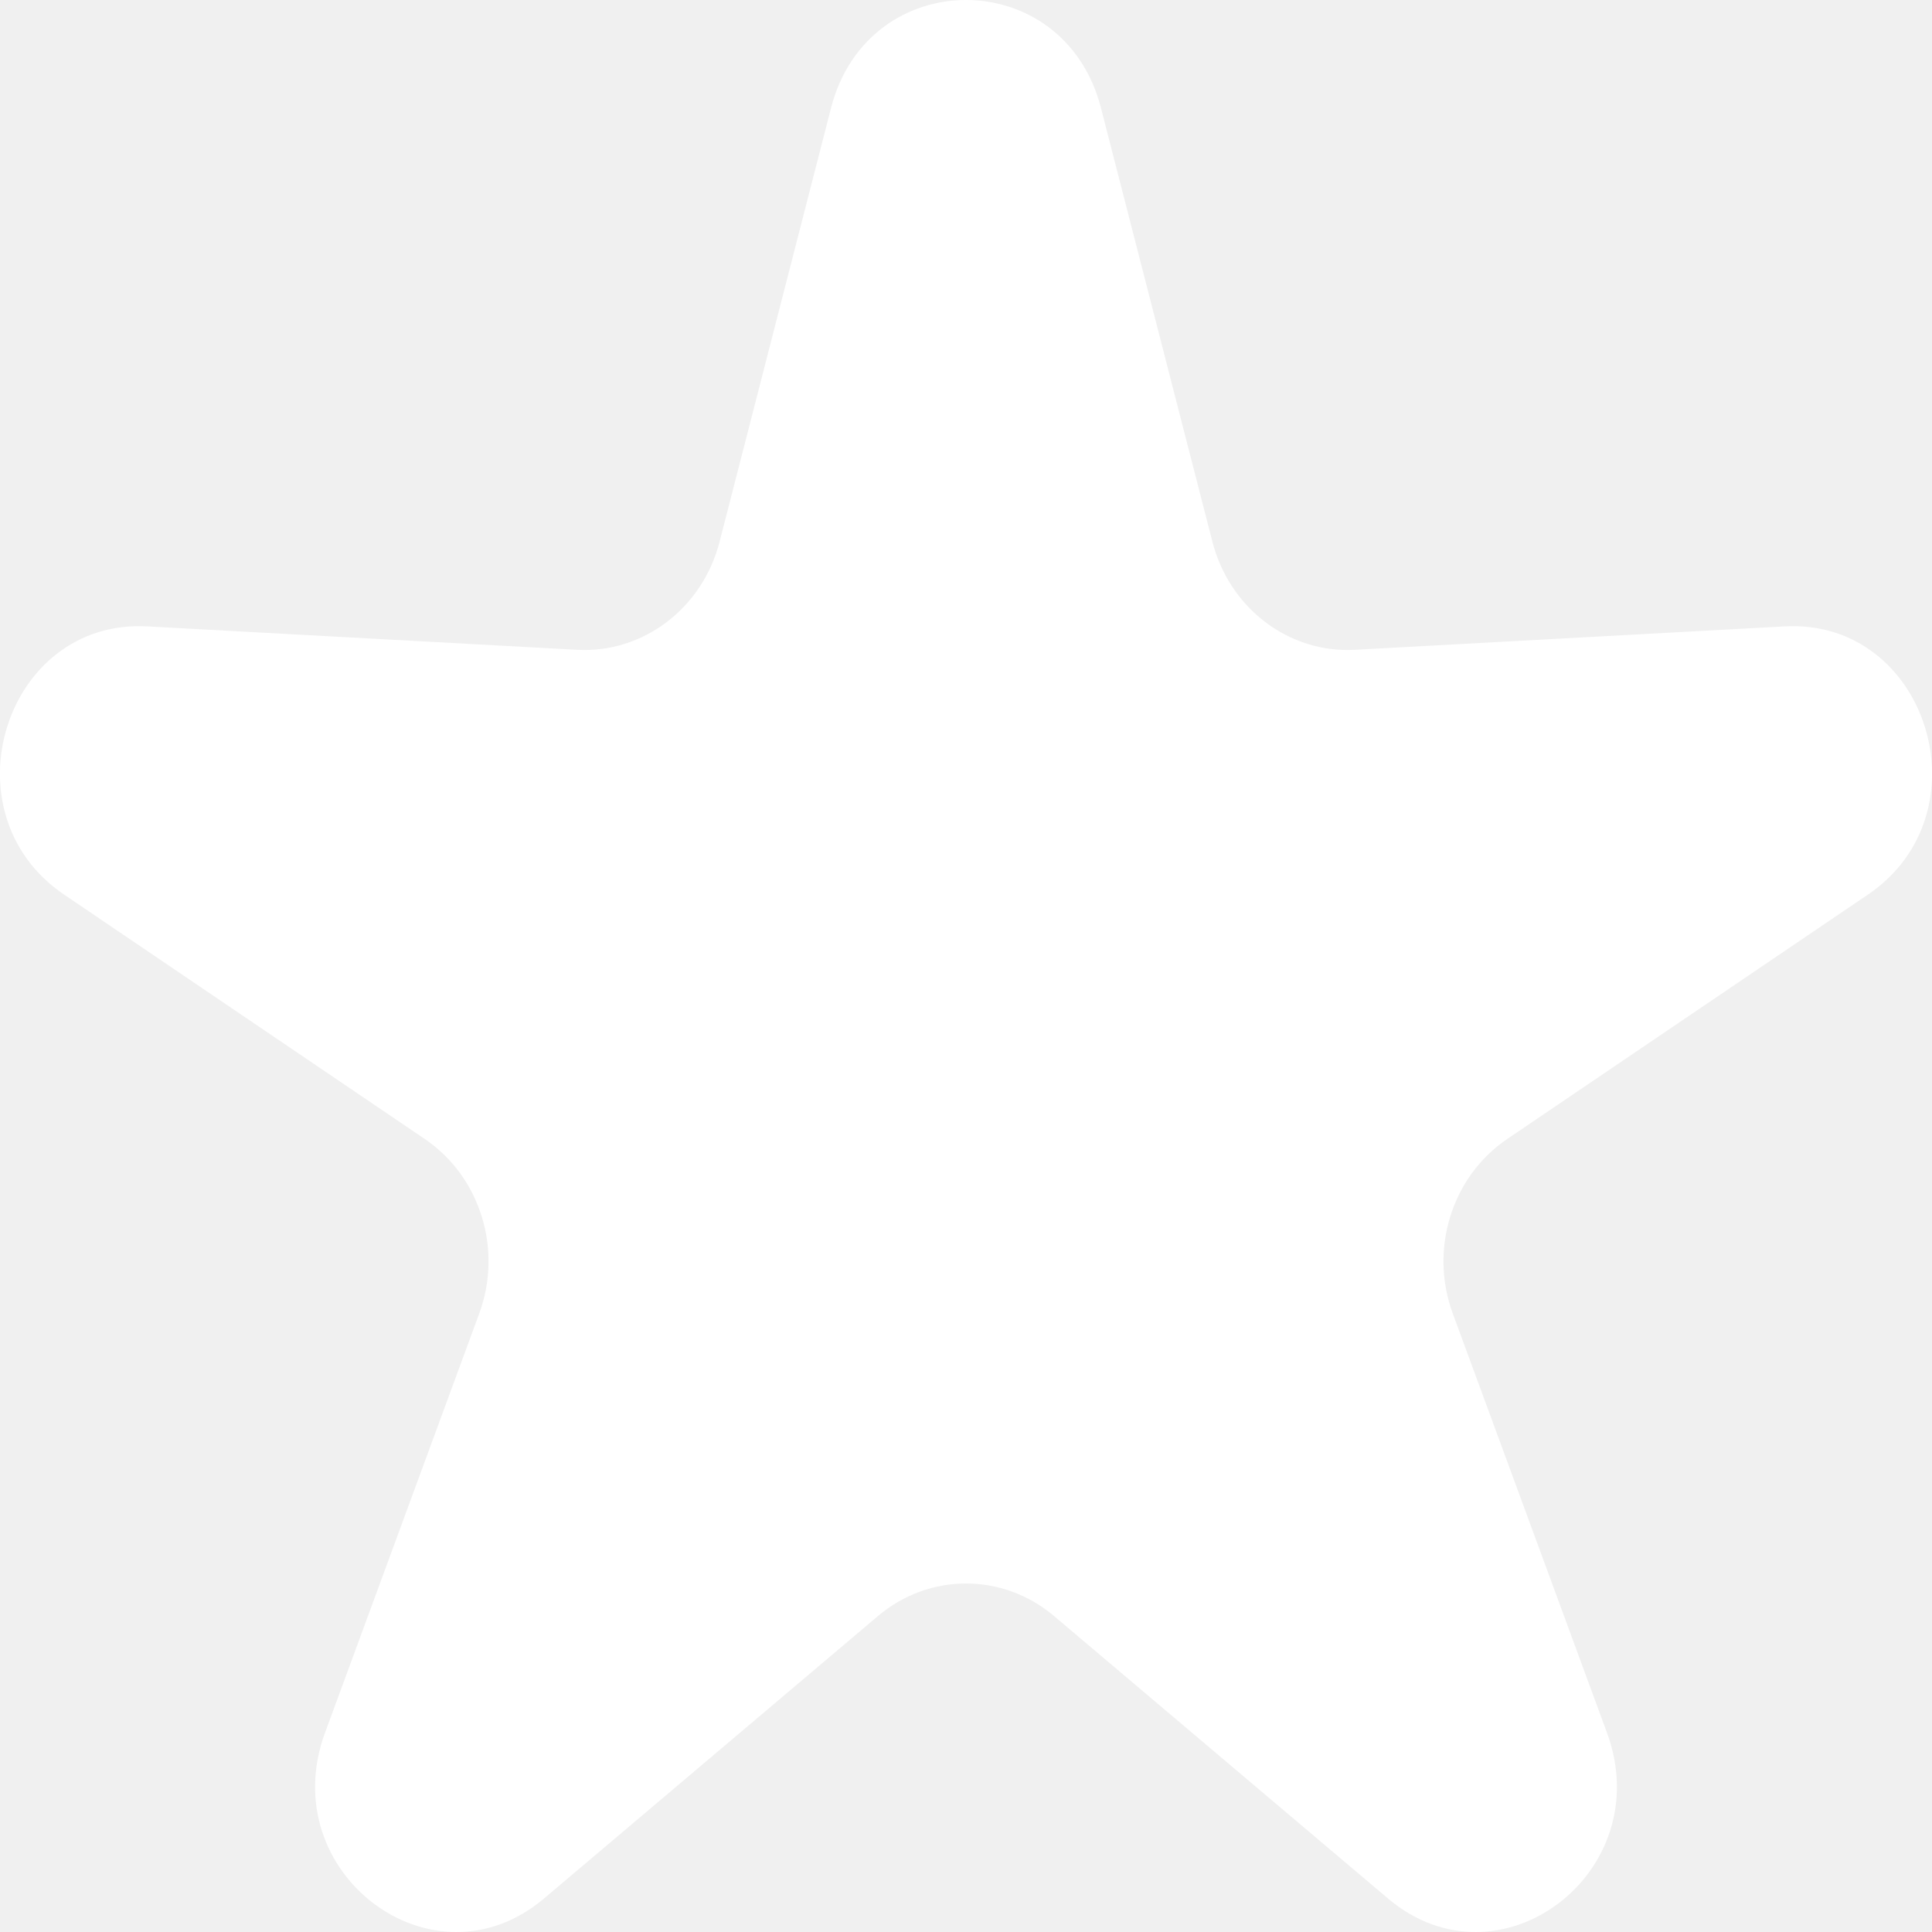
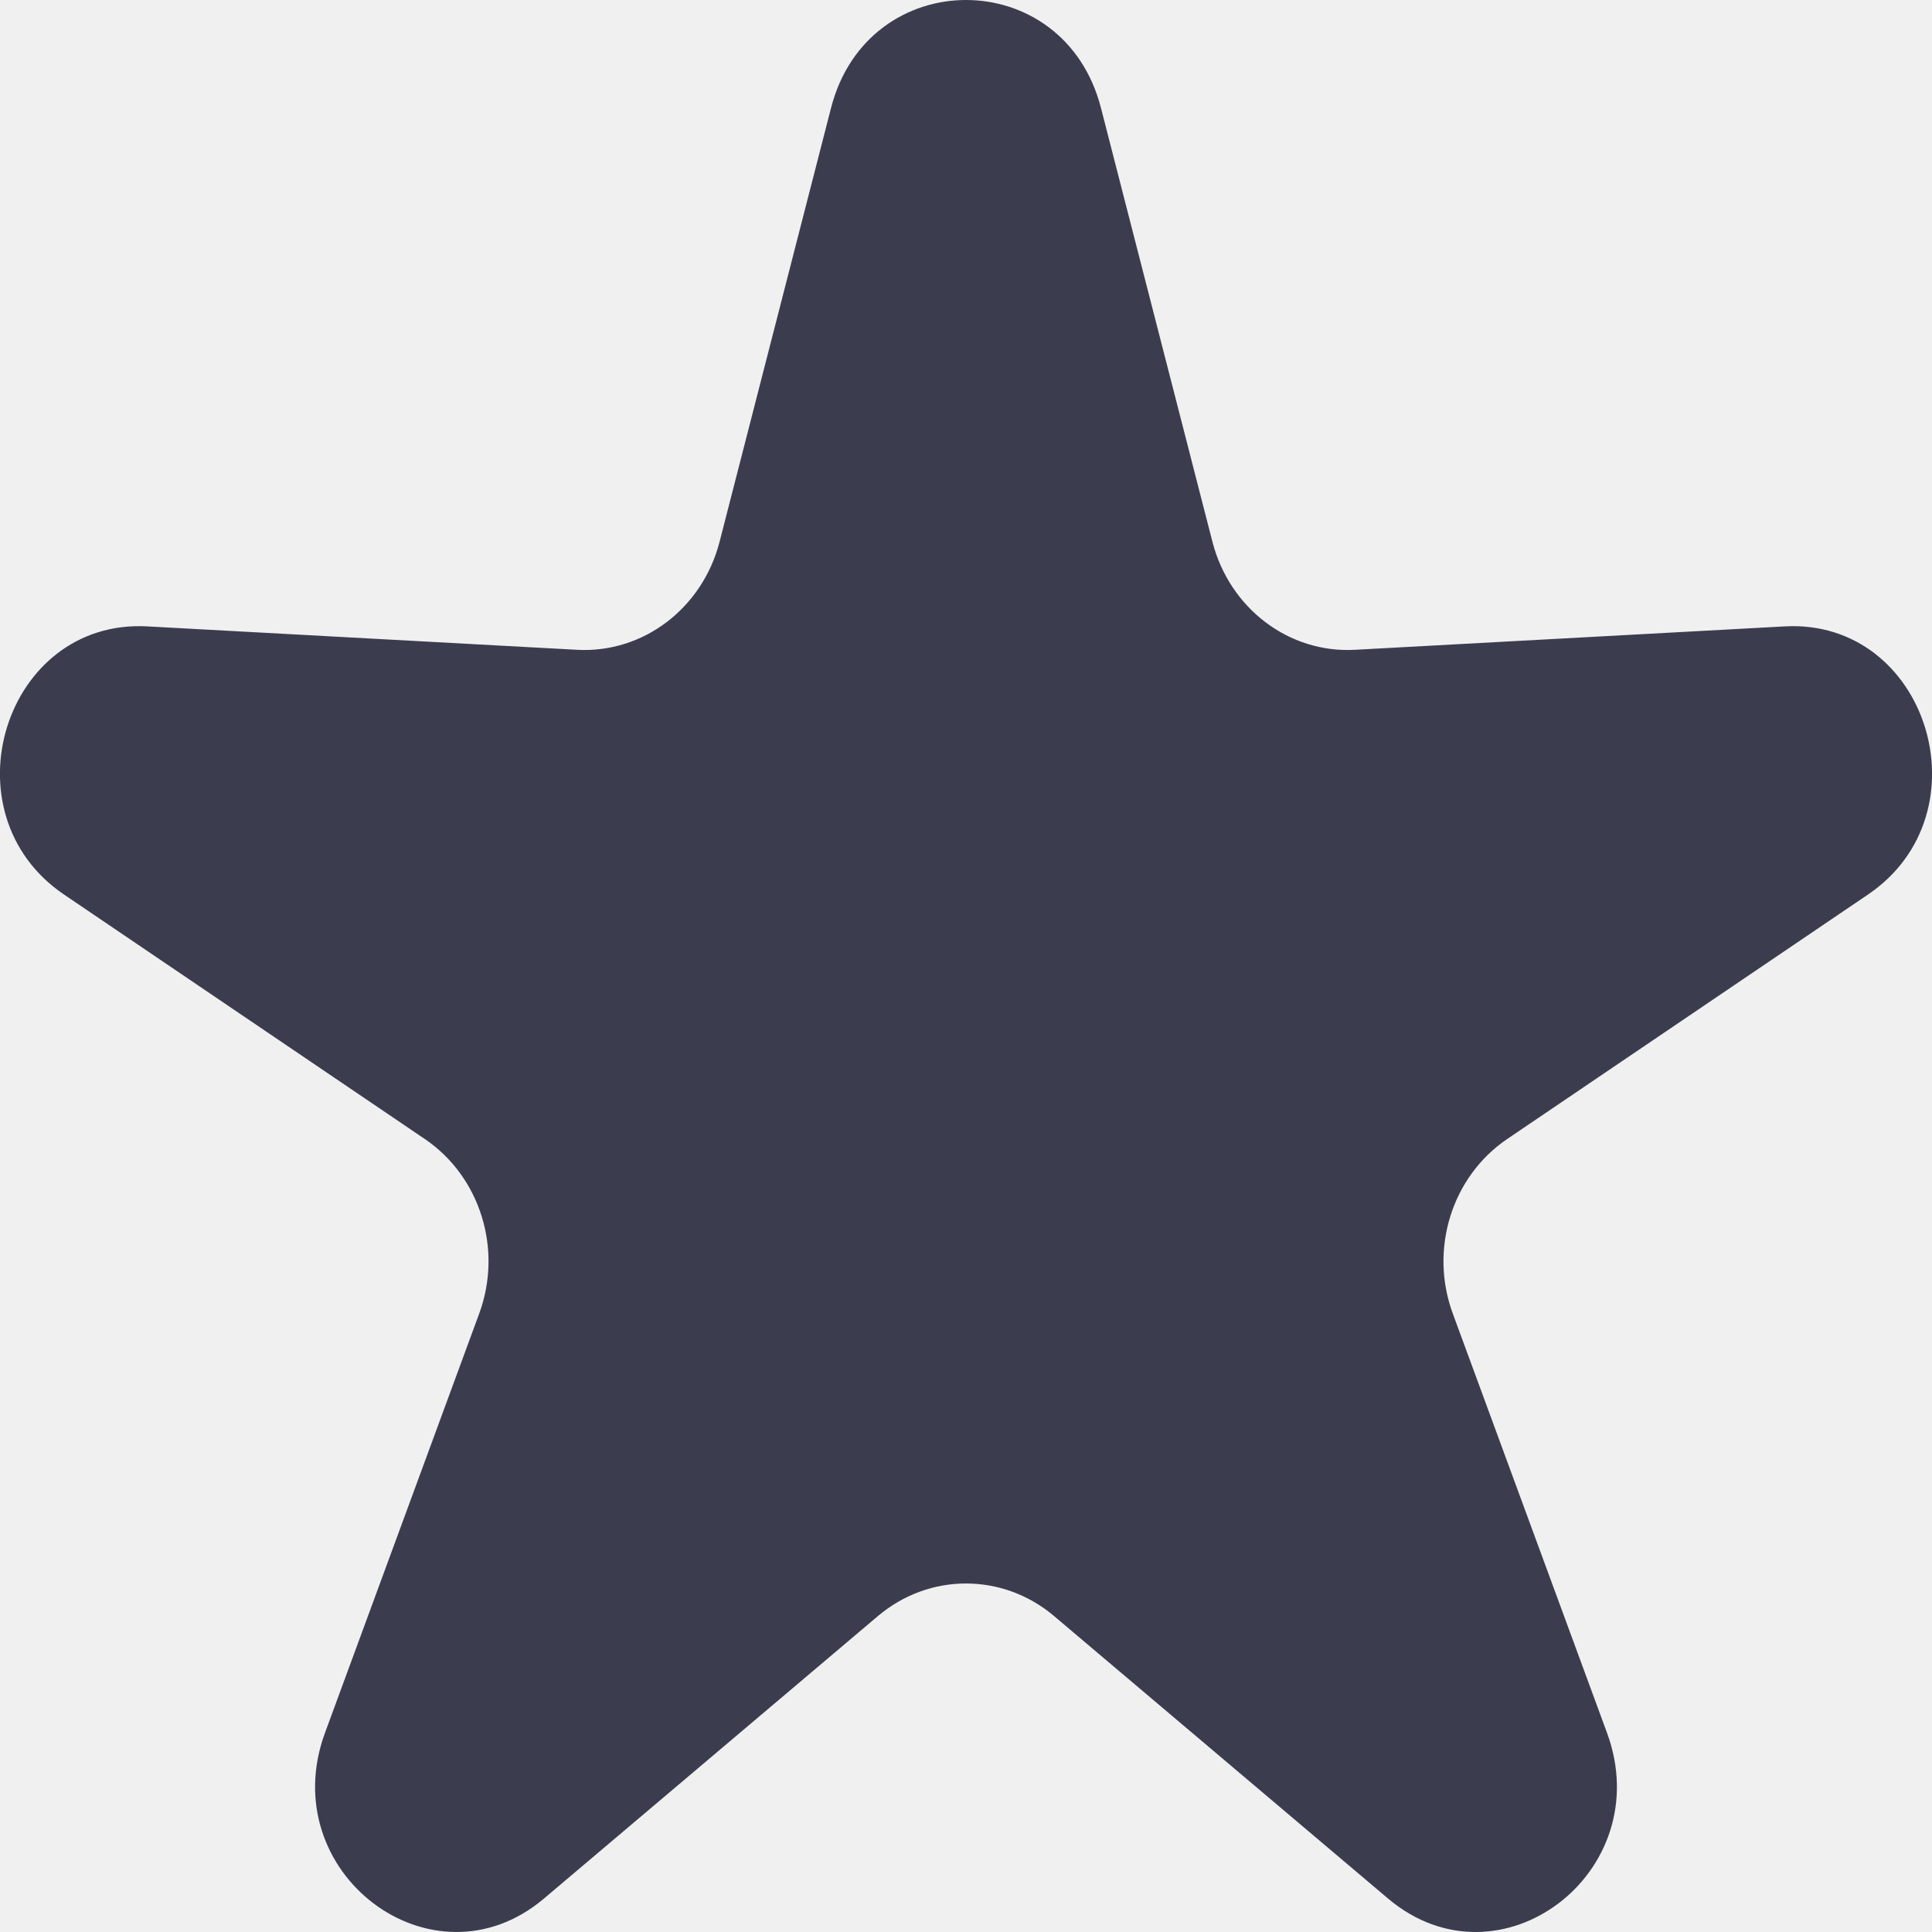
<svg xmlns="http://www.w3.org/2000/svg" width="9" height="9" viewBox="0 0 9 9" fill="none">
-   <path d="M3.871 0.504C4.043 -0.168 4.957 -0.168 5.129 0.504L5.648 2.524C5.728 2.834 6.004 3.044 6.312 3.027L8.313 2.918C8.979 2.881 9.261 3.788 8.702 4.167L7.021 5.306C6.763 5.481 6.657 5.82 6.768 6.12L7.486 8.072C7.725 8.722 6.986 9.282 6.467 8.845L4.91 7.528C4.671 7.326 4.329 7.326 4.09 7.528L2.533 8.845C2.014 9.282 1.275 8.722 1.514 8.072L2.232 6.12C2.343 5.82 2.237 5.481 1.979 5.306L0.298 4.167C-0.261 3.788 0.021 2.881 0.687 2.918L2.688 3.027C2.996 3.044 3.272 2.834 3.352 2.524L3.871 0.504Z" fill="white" />
+   <path d="M3.871 0.504C4.043 -0.168 4.957 -0.168 5.129 0.504L5.648 2.524C5.728 2.834 6.004 3.044 6.312 3.027L8.313 2.918C8.979 2.881 9.261 3.788 8.702 4.167L7.021 5.306C6.763 5.481 6.657 5.82 6.768 6.12L7.486 8.072C7.725 8.722 6.986 9.282 6.467 8.845L4.91 7.528C4.671 7.326 4.329 7.326 4.09 7.528L2.533 8.845C2.014 9.282 1.275 8.722 1.514 8.072L2.232 6.12C2.343 5.82 2.237 5.481 1.979 5.306L0.298 4.167C-0.261 3.788 0.021 2.881 0.687 2.918L2.688 3.027C2.996 3.044 3.272 2.834 3.352 2.524L3.871 0.504Z" fill="#3B3D4F" />
</svg>
